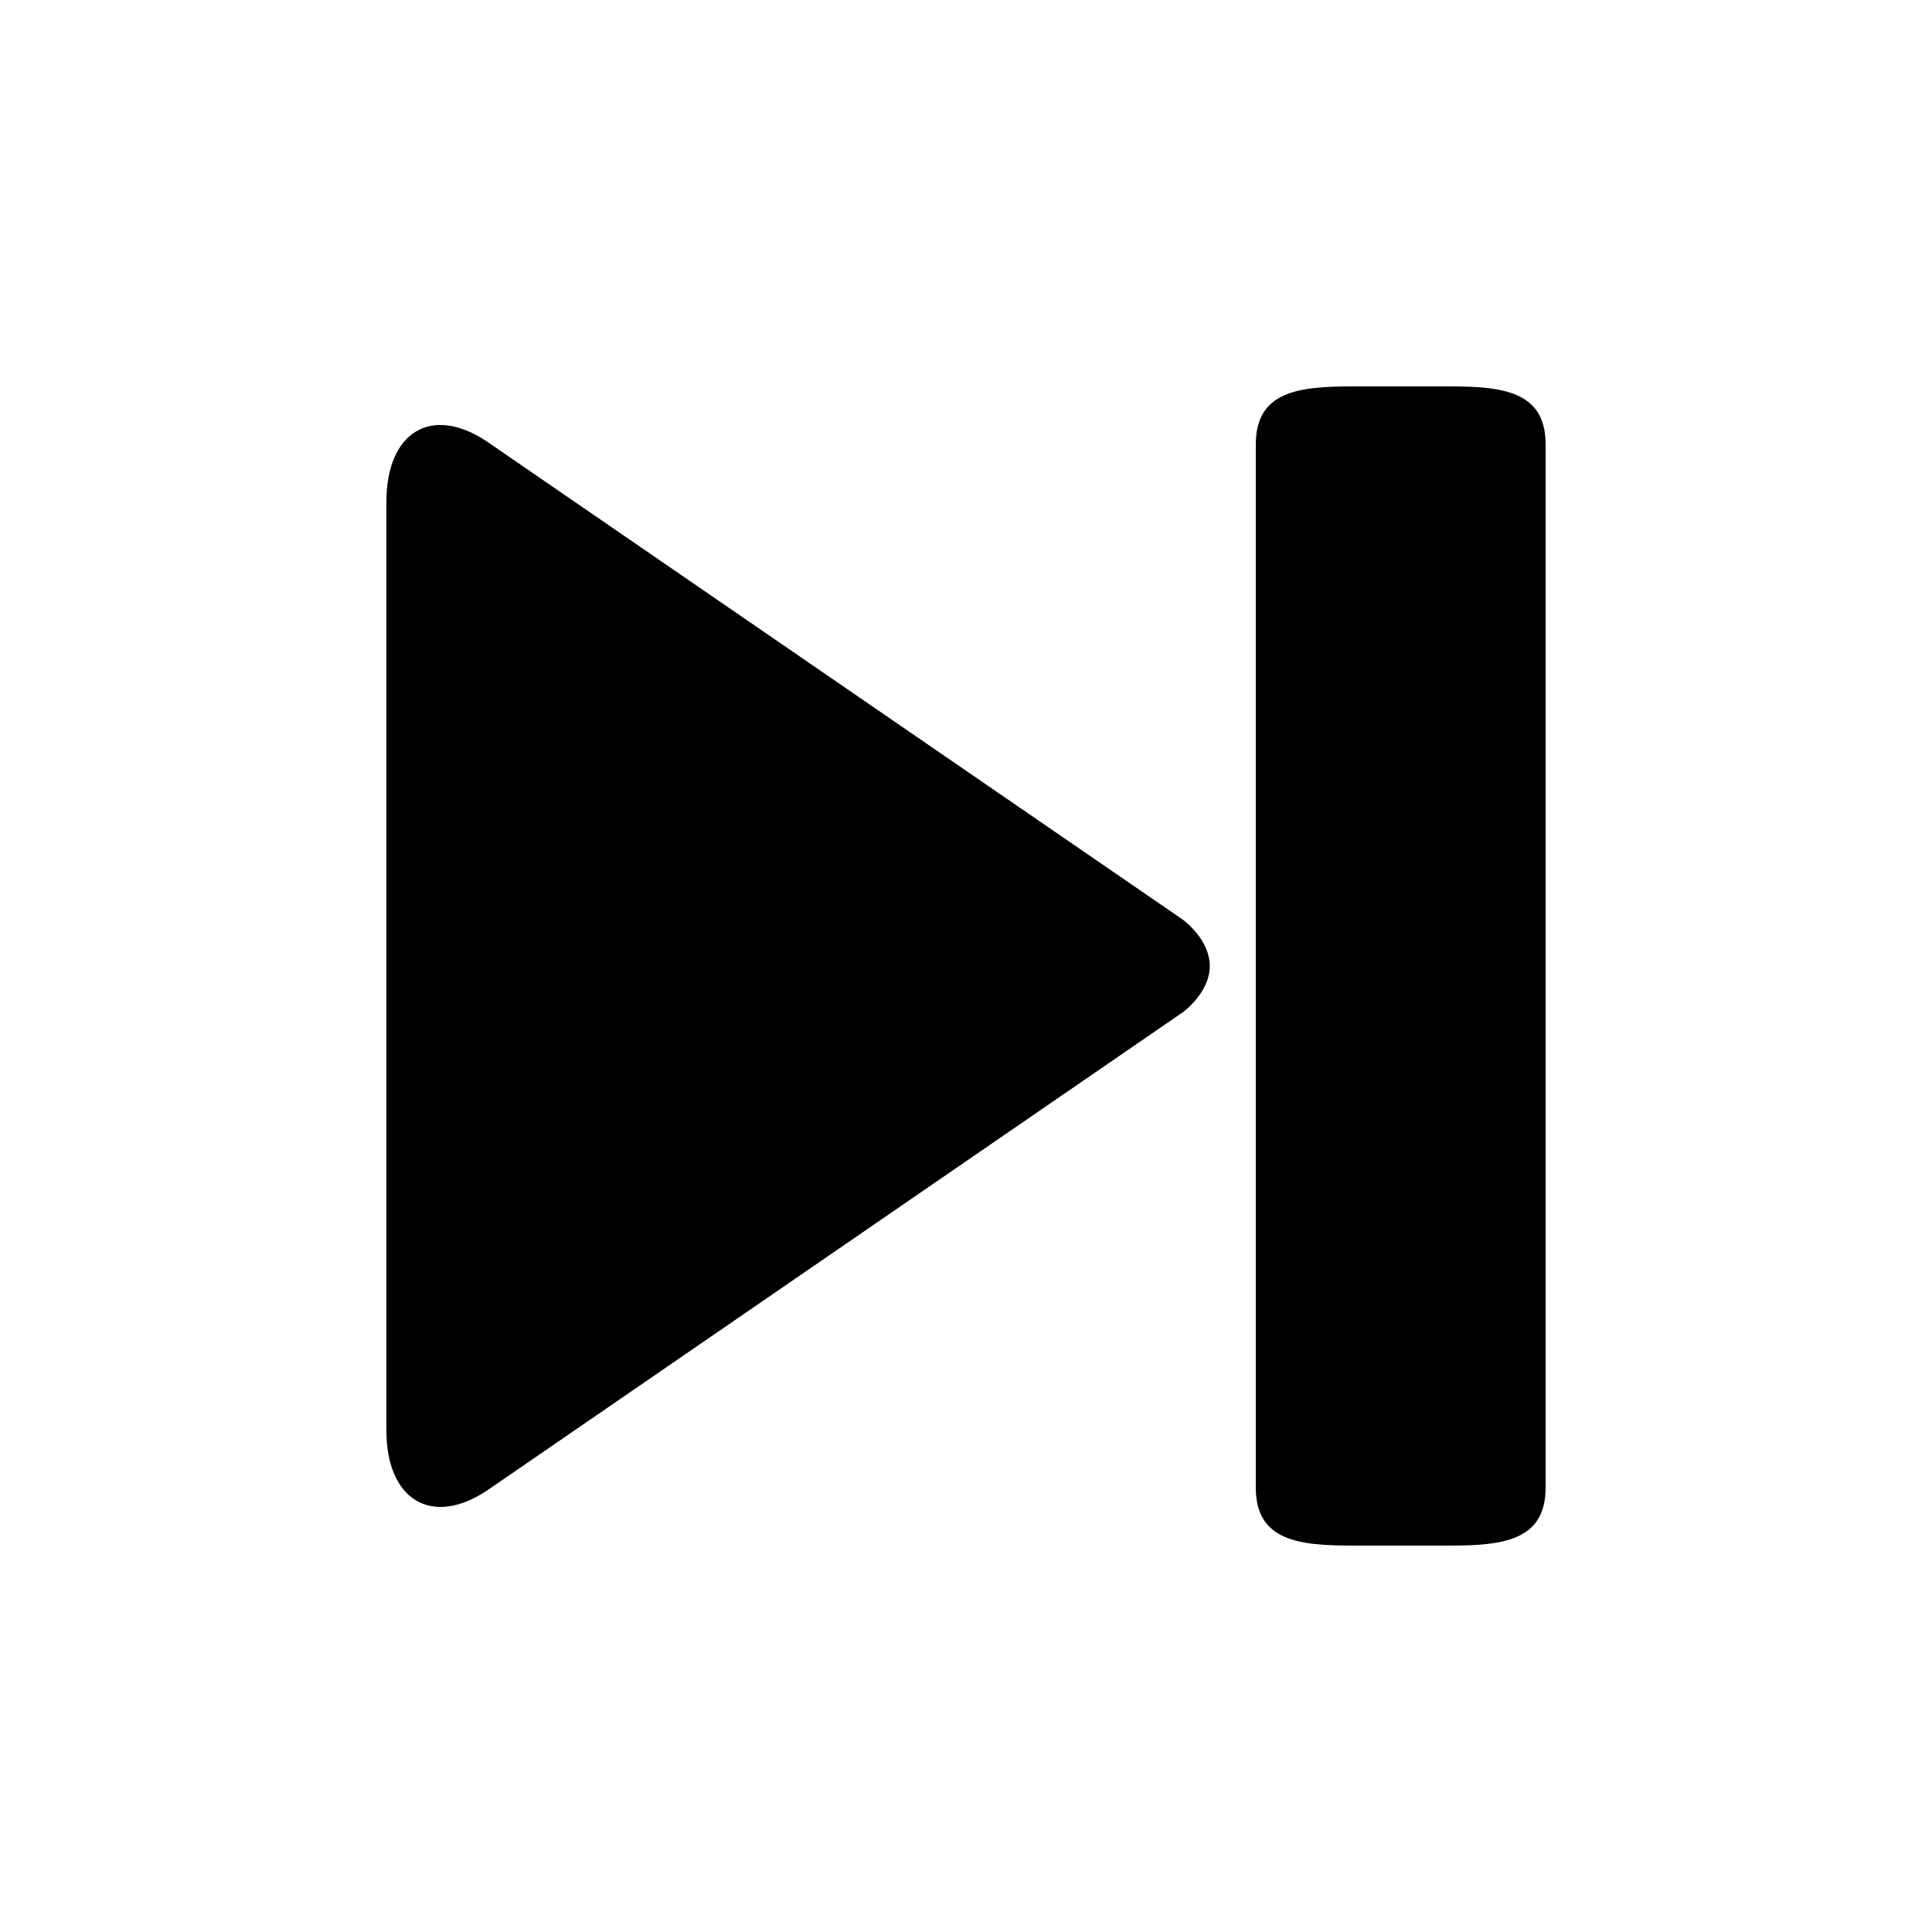
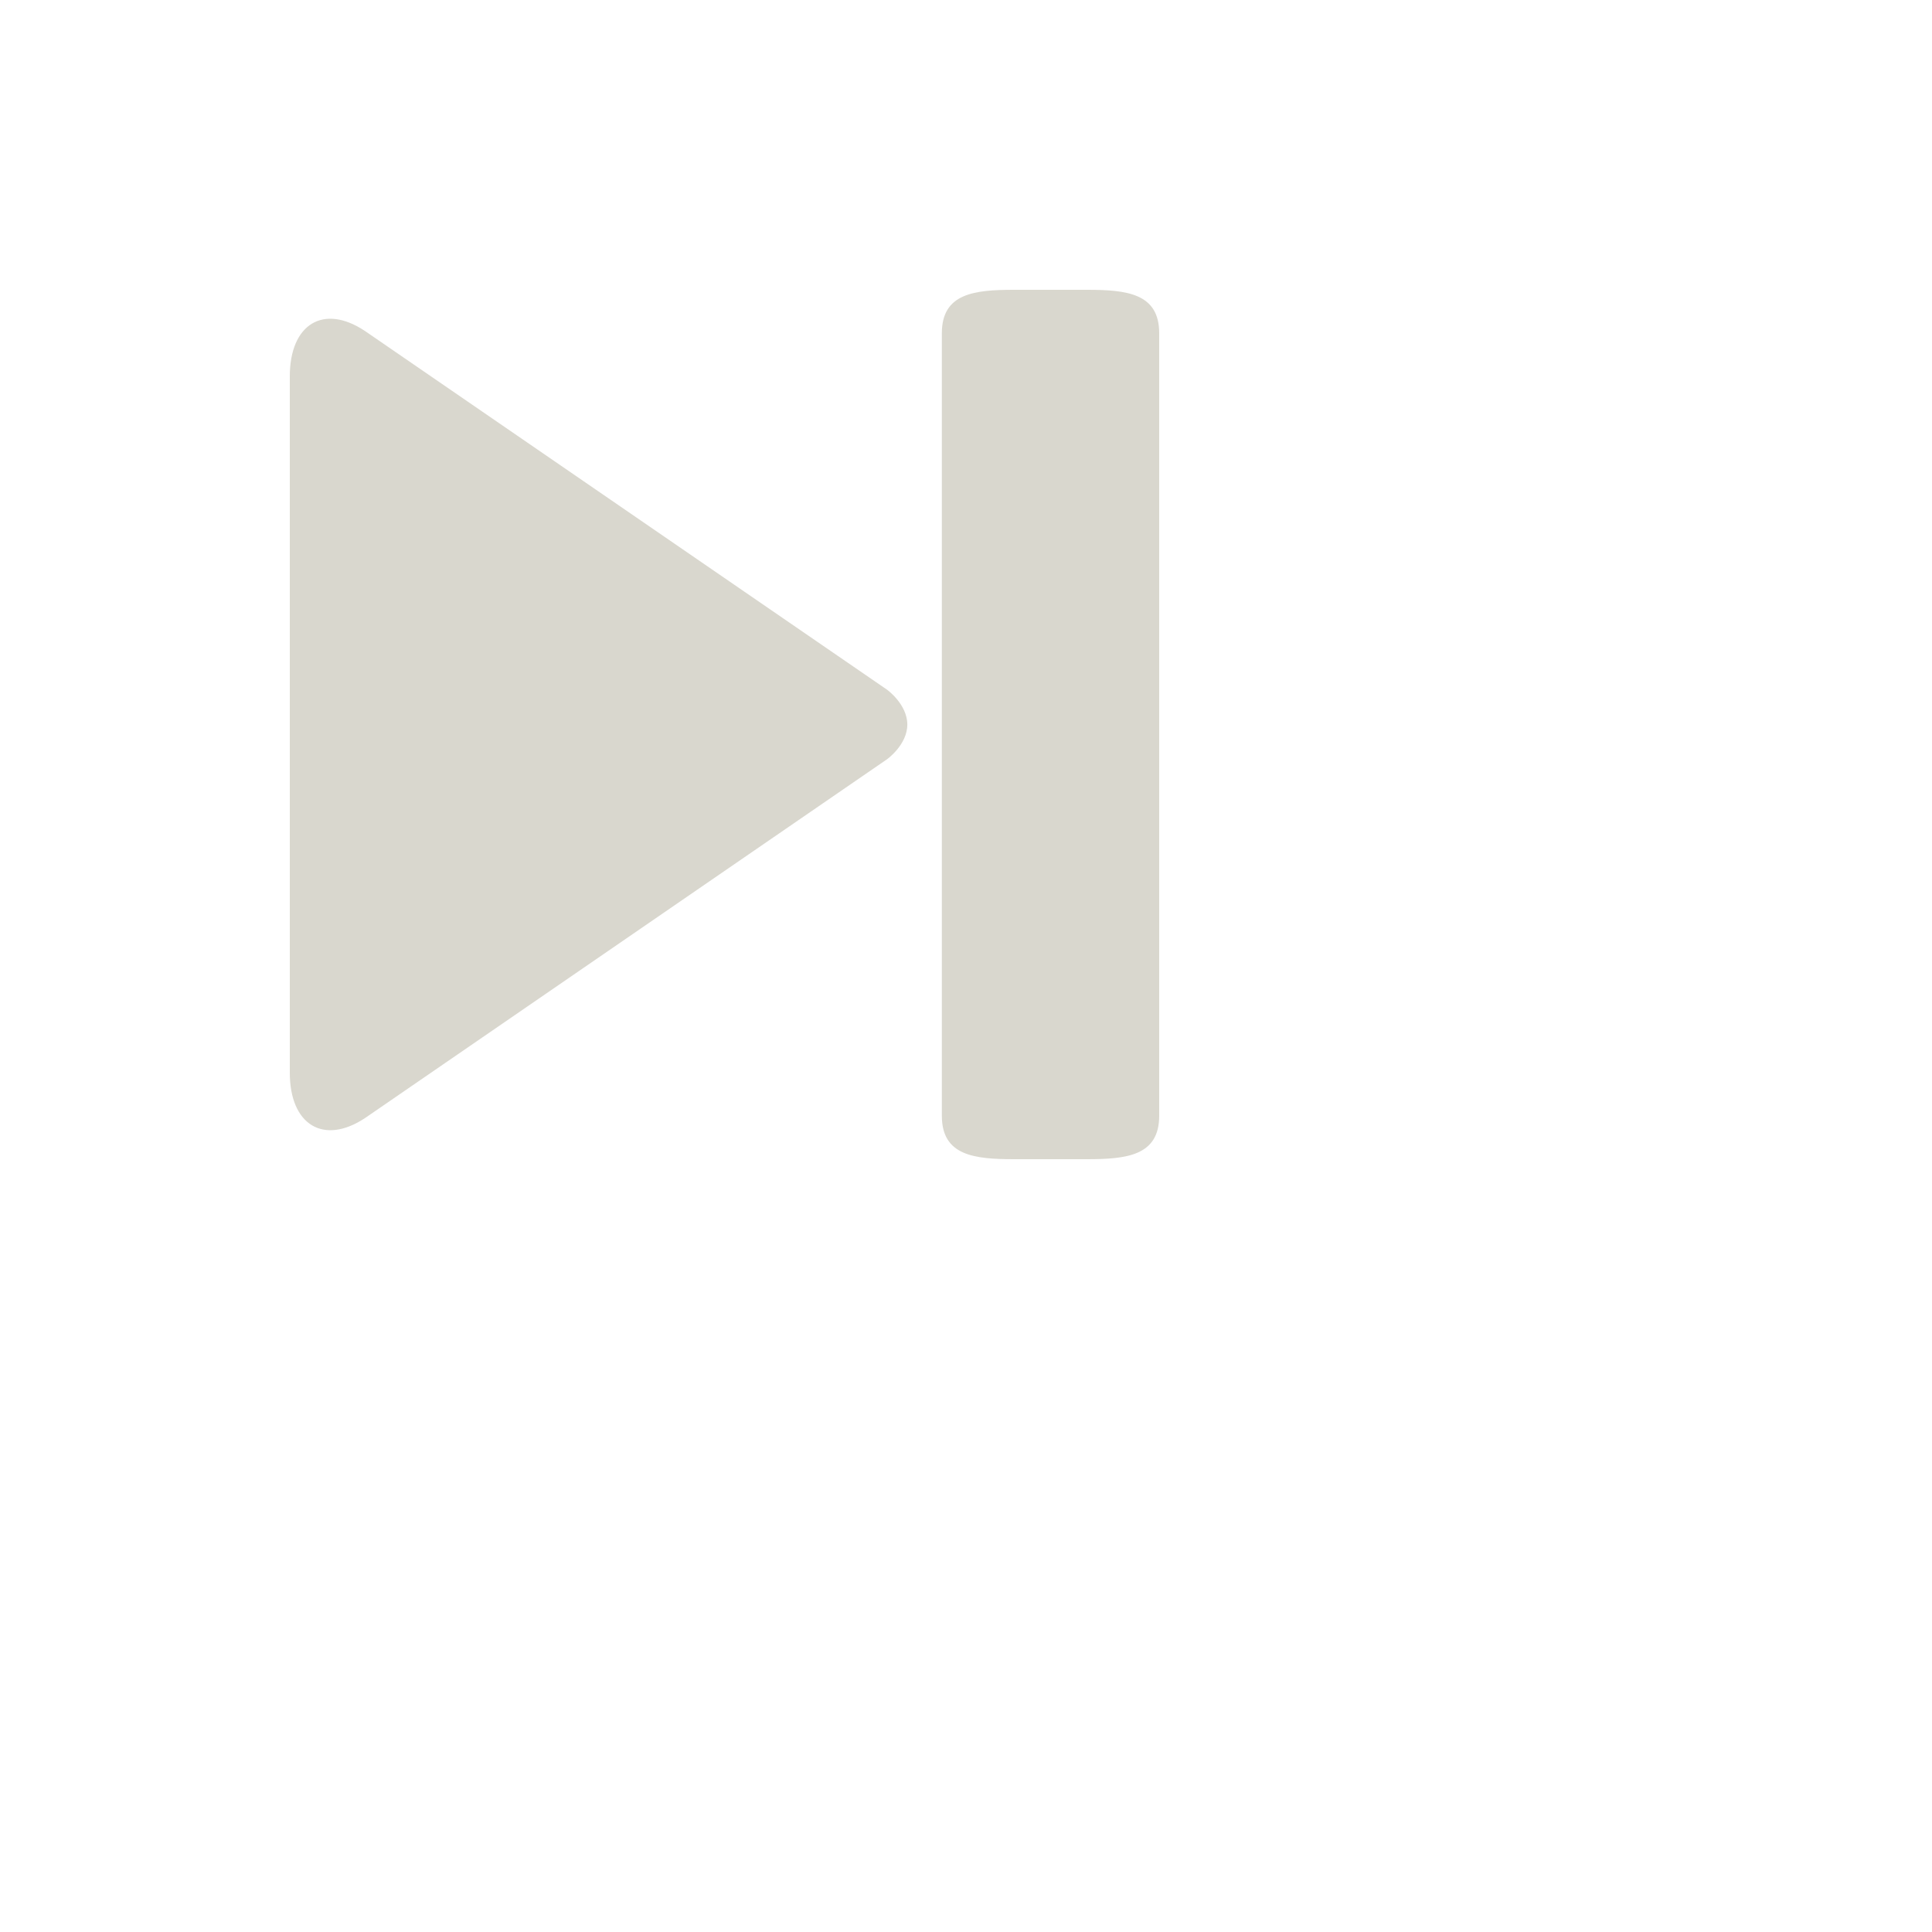
- <svg xmlns="http://www.w3.org/2000/svg" width="24" height="24" fill="none">
-   <path d="M14.693 11.424 6.049 5.485c-.686-.46-1.249-.122-1.249.75v11.531c0 .87.563 1.207 1.25.75l8.643-5.941s.335-.239.335-.574c0-.336-.335-.577-.335-.577zM16.8 4.8H18c.664 0 1.2.058 1.2.72v12.96c0 .662-.536.72-1.2.72h-1.2c-.663 0-1.2-.058-1.2-.72V5.52c0-.662.537-.72 1.2-.72z" fill="#000" />
+ <svg xmlns="http://www.w3.org/2000/svg" viewbox="0 0 24 24" width="32" height="32" fill="none">
+   <path d="M14.693 11.424 6.049 5.485c-.686-.46-1.249-.122-1.249.75v11.531c0 .87.563 1.207 1.25.75l8.643-5.941s.335-.239.335-.574c0-.336-.335-.577-.335-.577zM16.8 4.8H18c.664 0 1.2.058 1.2.72v12.96c0 .662-.536.72-1.2.72h-1.2c-.663 0-1.2-.058-1.2-.72V5.52c0-.662.537-.72 1.2-.72z" fill="#D9D7CE" />
</svg>
